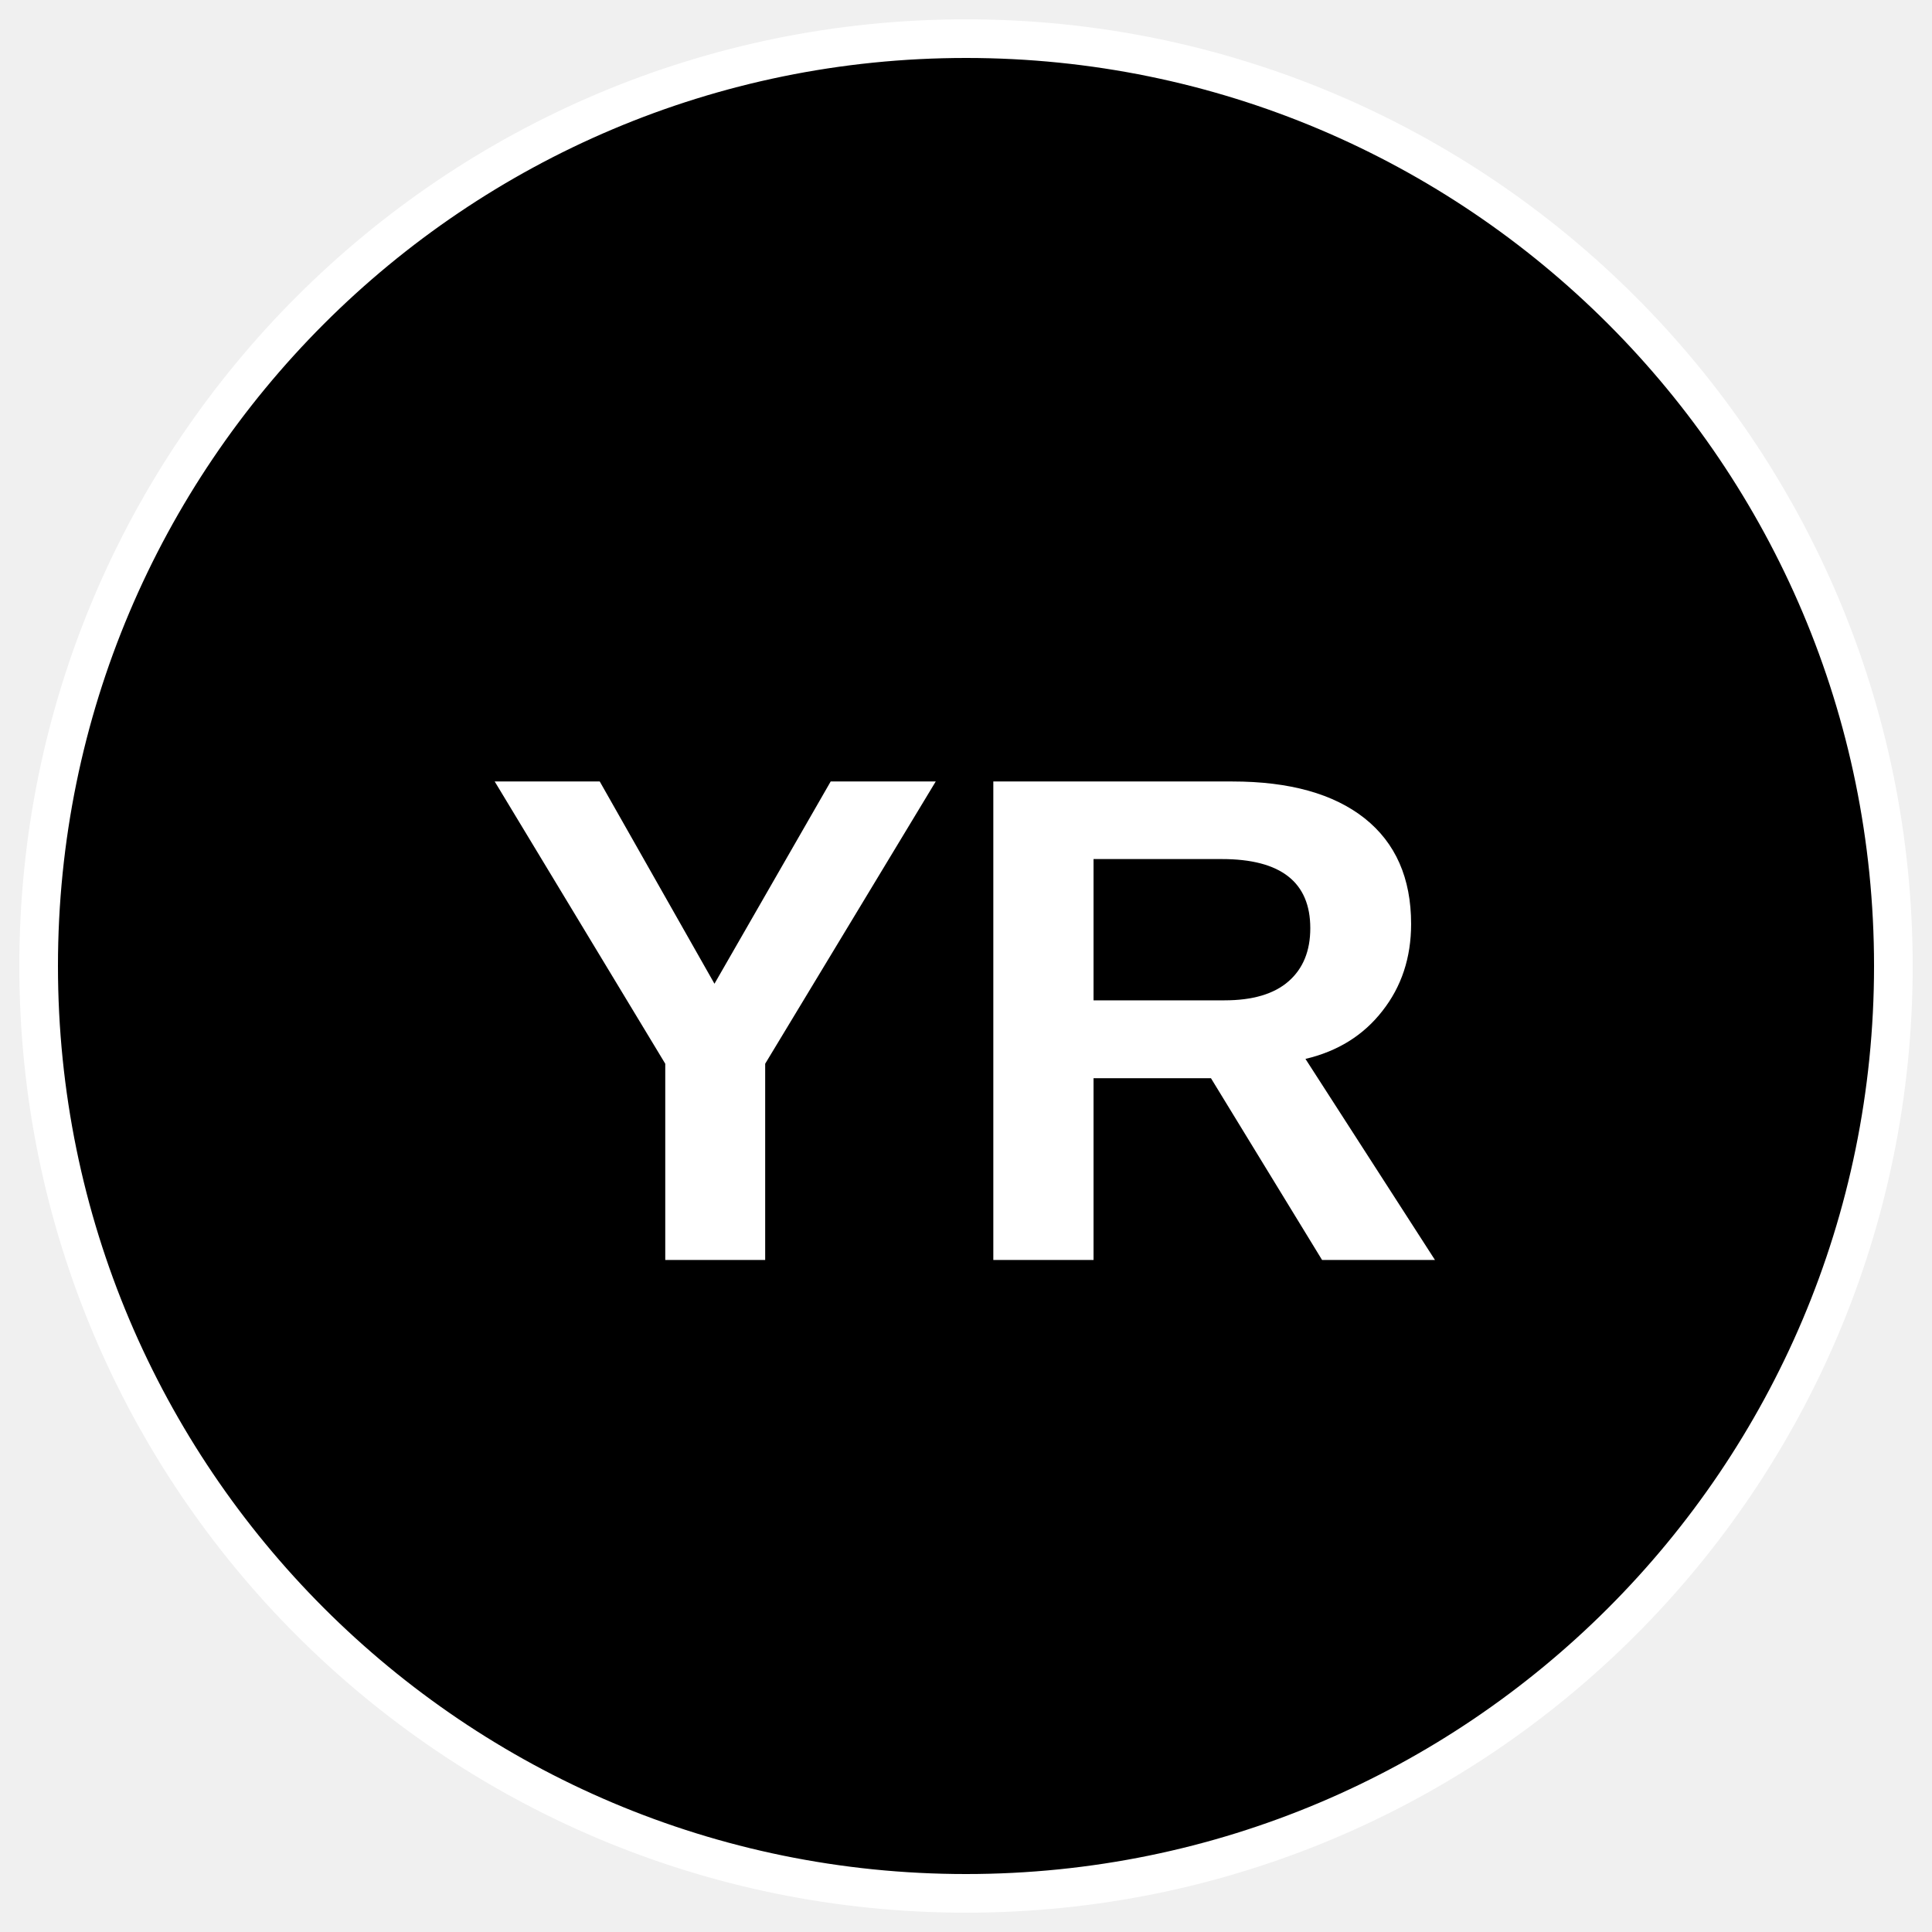
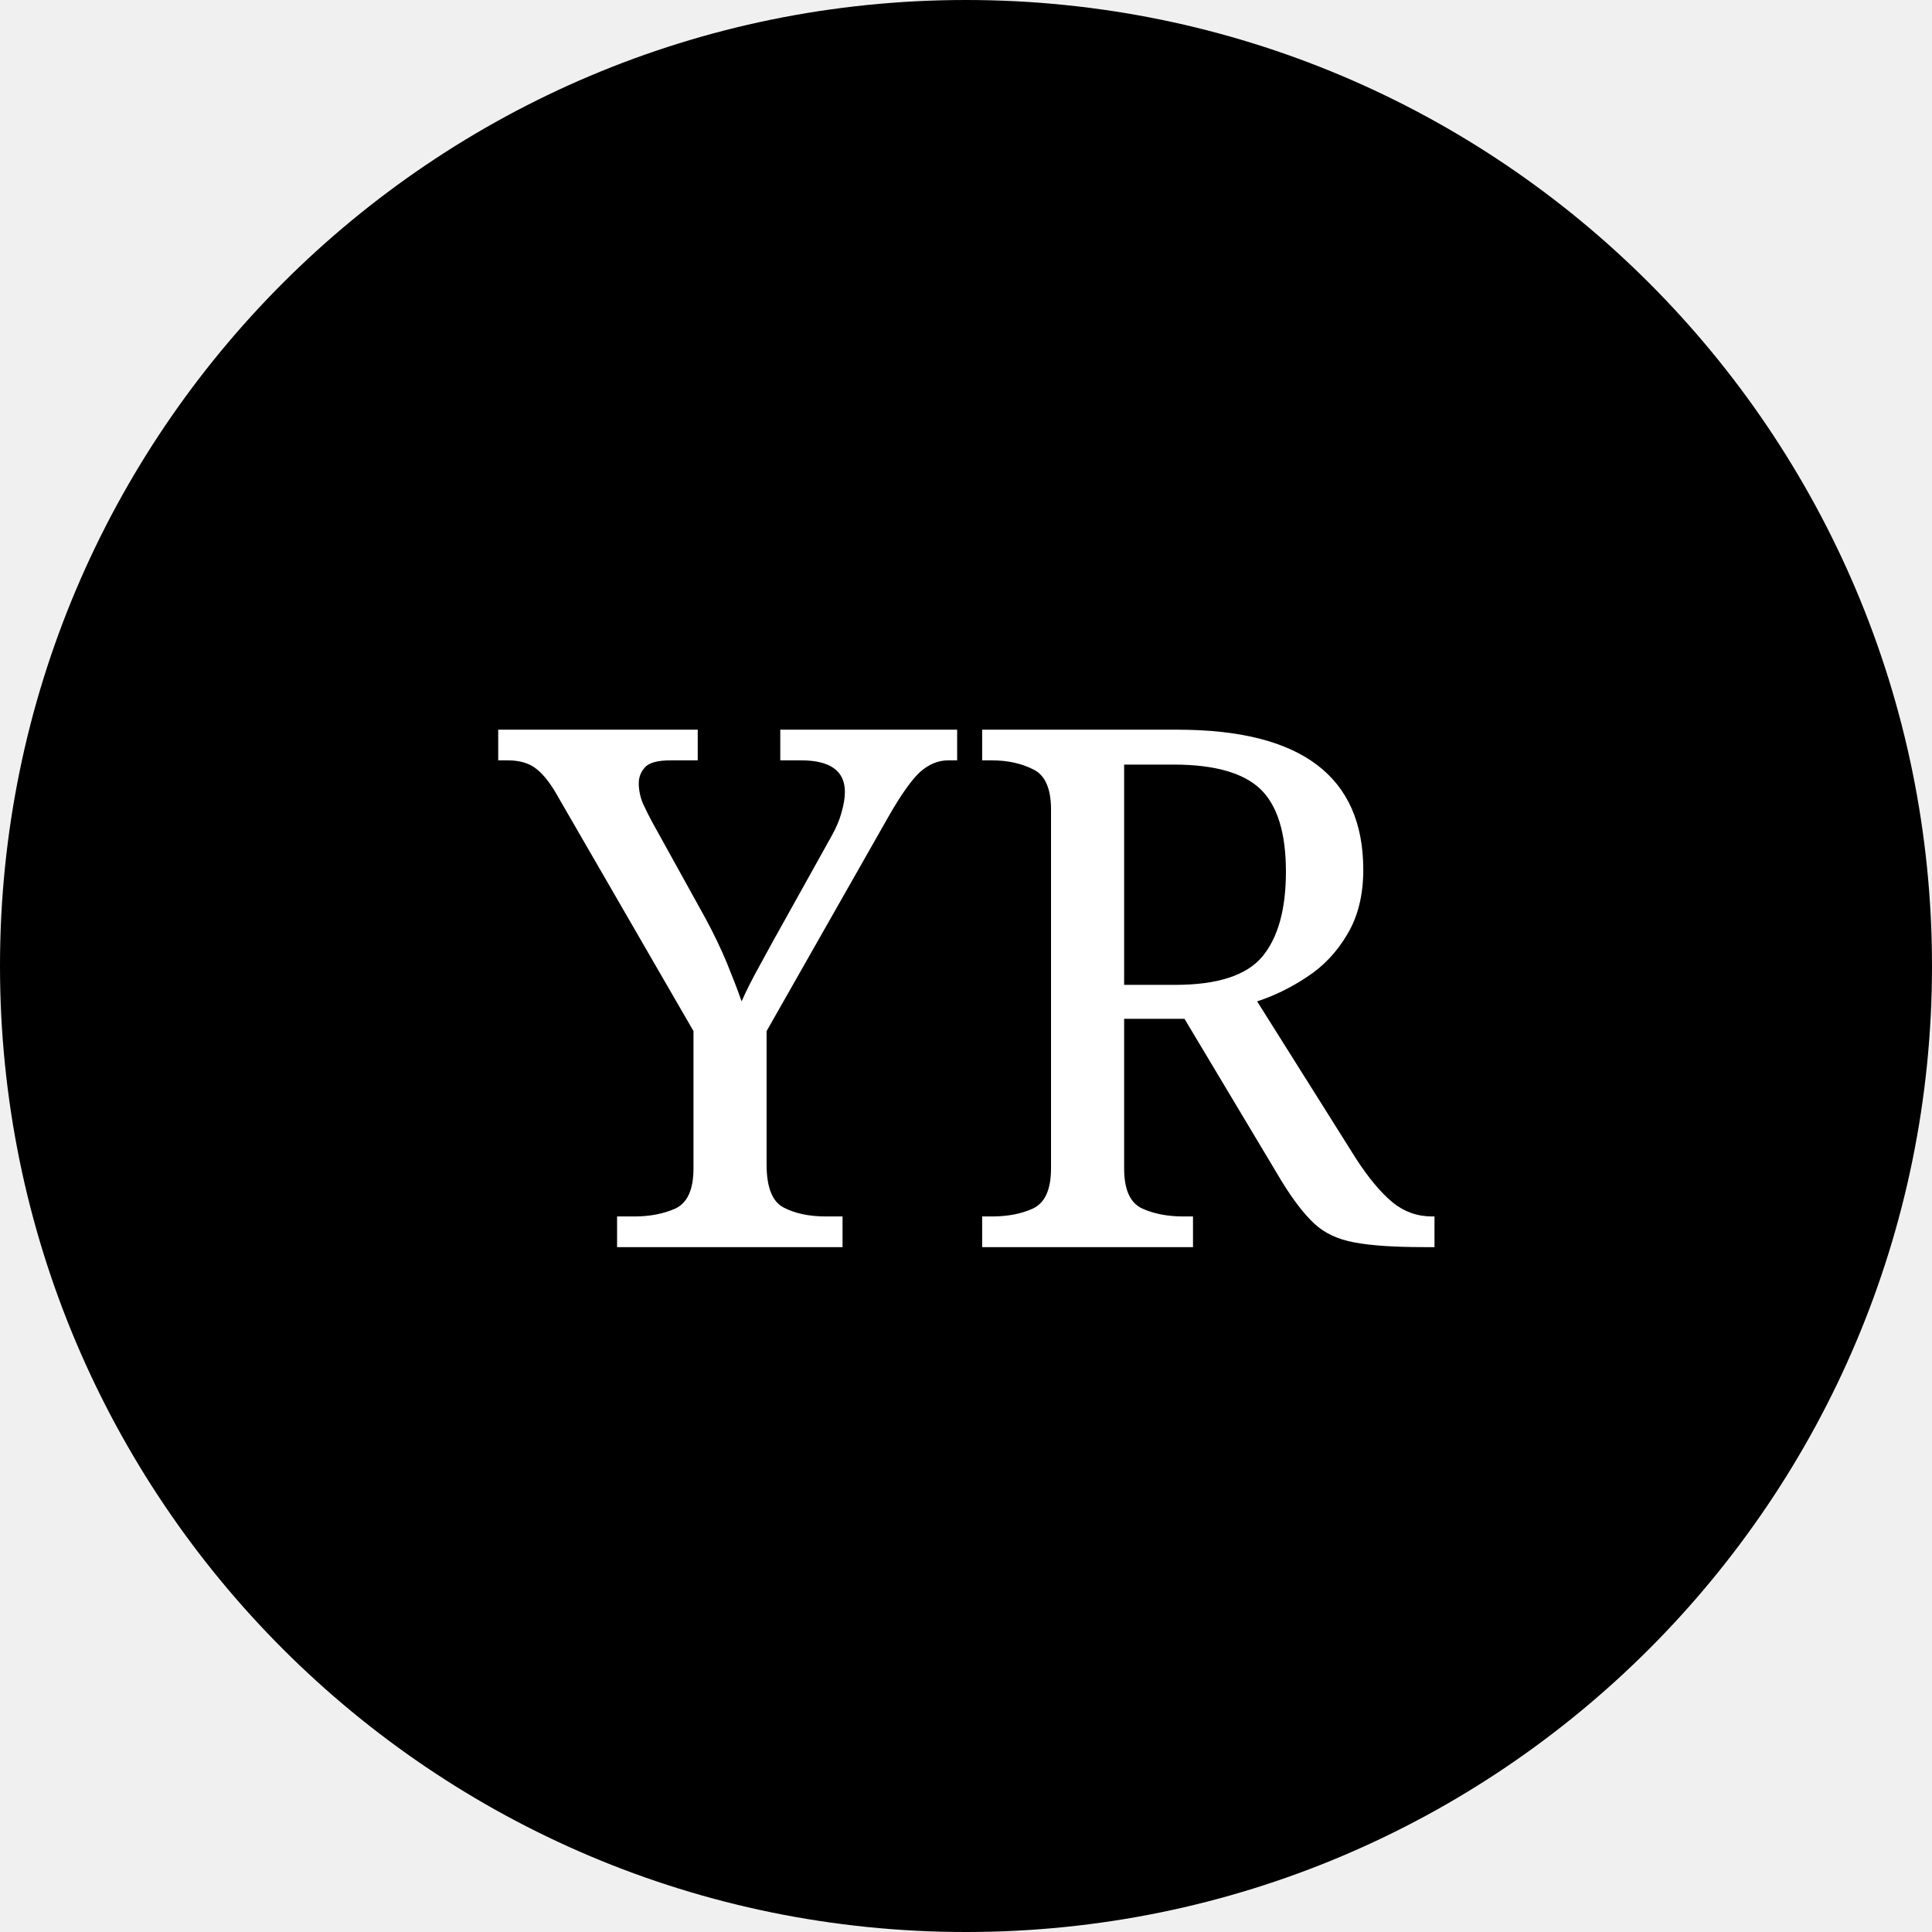
- <svg xmlns="http://www.w3.org/2000/svg" width="100" height="100" viewBox="0 0 100 100">
-   <circle cx="50" cy="50" r="48" fill="black" stroke="white" stroke-width="2" />
-   <text x="50%" y="55%" text-anchor="middle" dominant-baseline="middle" font-family="Arial, Helvetica, sans-serif" font-size="36" fill="white" font-weight="bold">YR</text>
+ <svg xmlns="http://www.w3.org/2000/svg" viewBox="0 0 64 64" width="64" height="64">
+   <circle cx="32" cy="32" r="32" fill="black" />
+   <text x="50%" y="50%" text-anchor="middle" dominant-baseline="central" font-family="Georgia, serif" font-size="24" fill="white">YR</text>
</svg>
